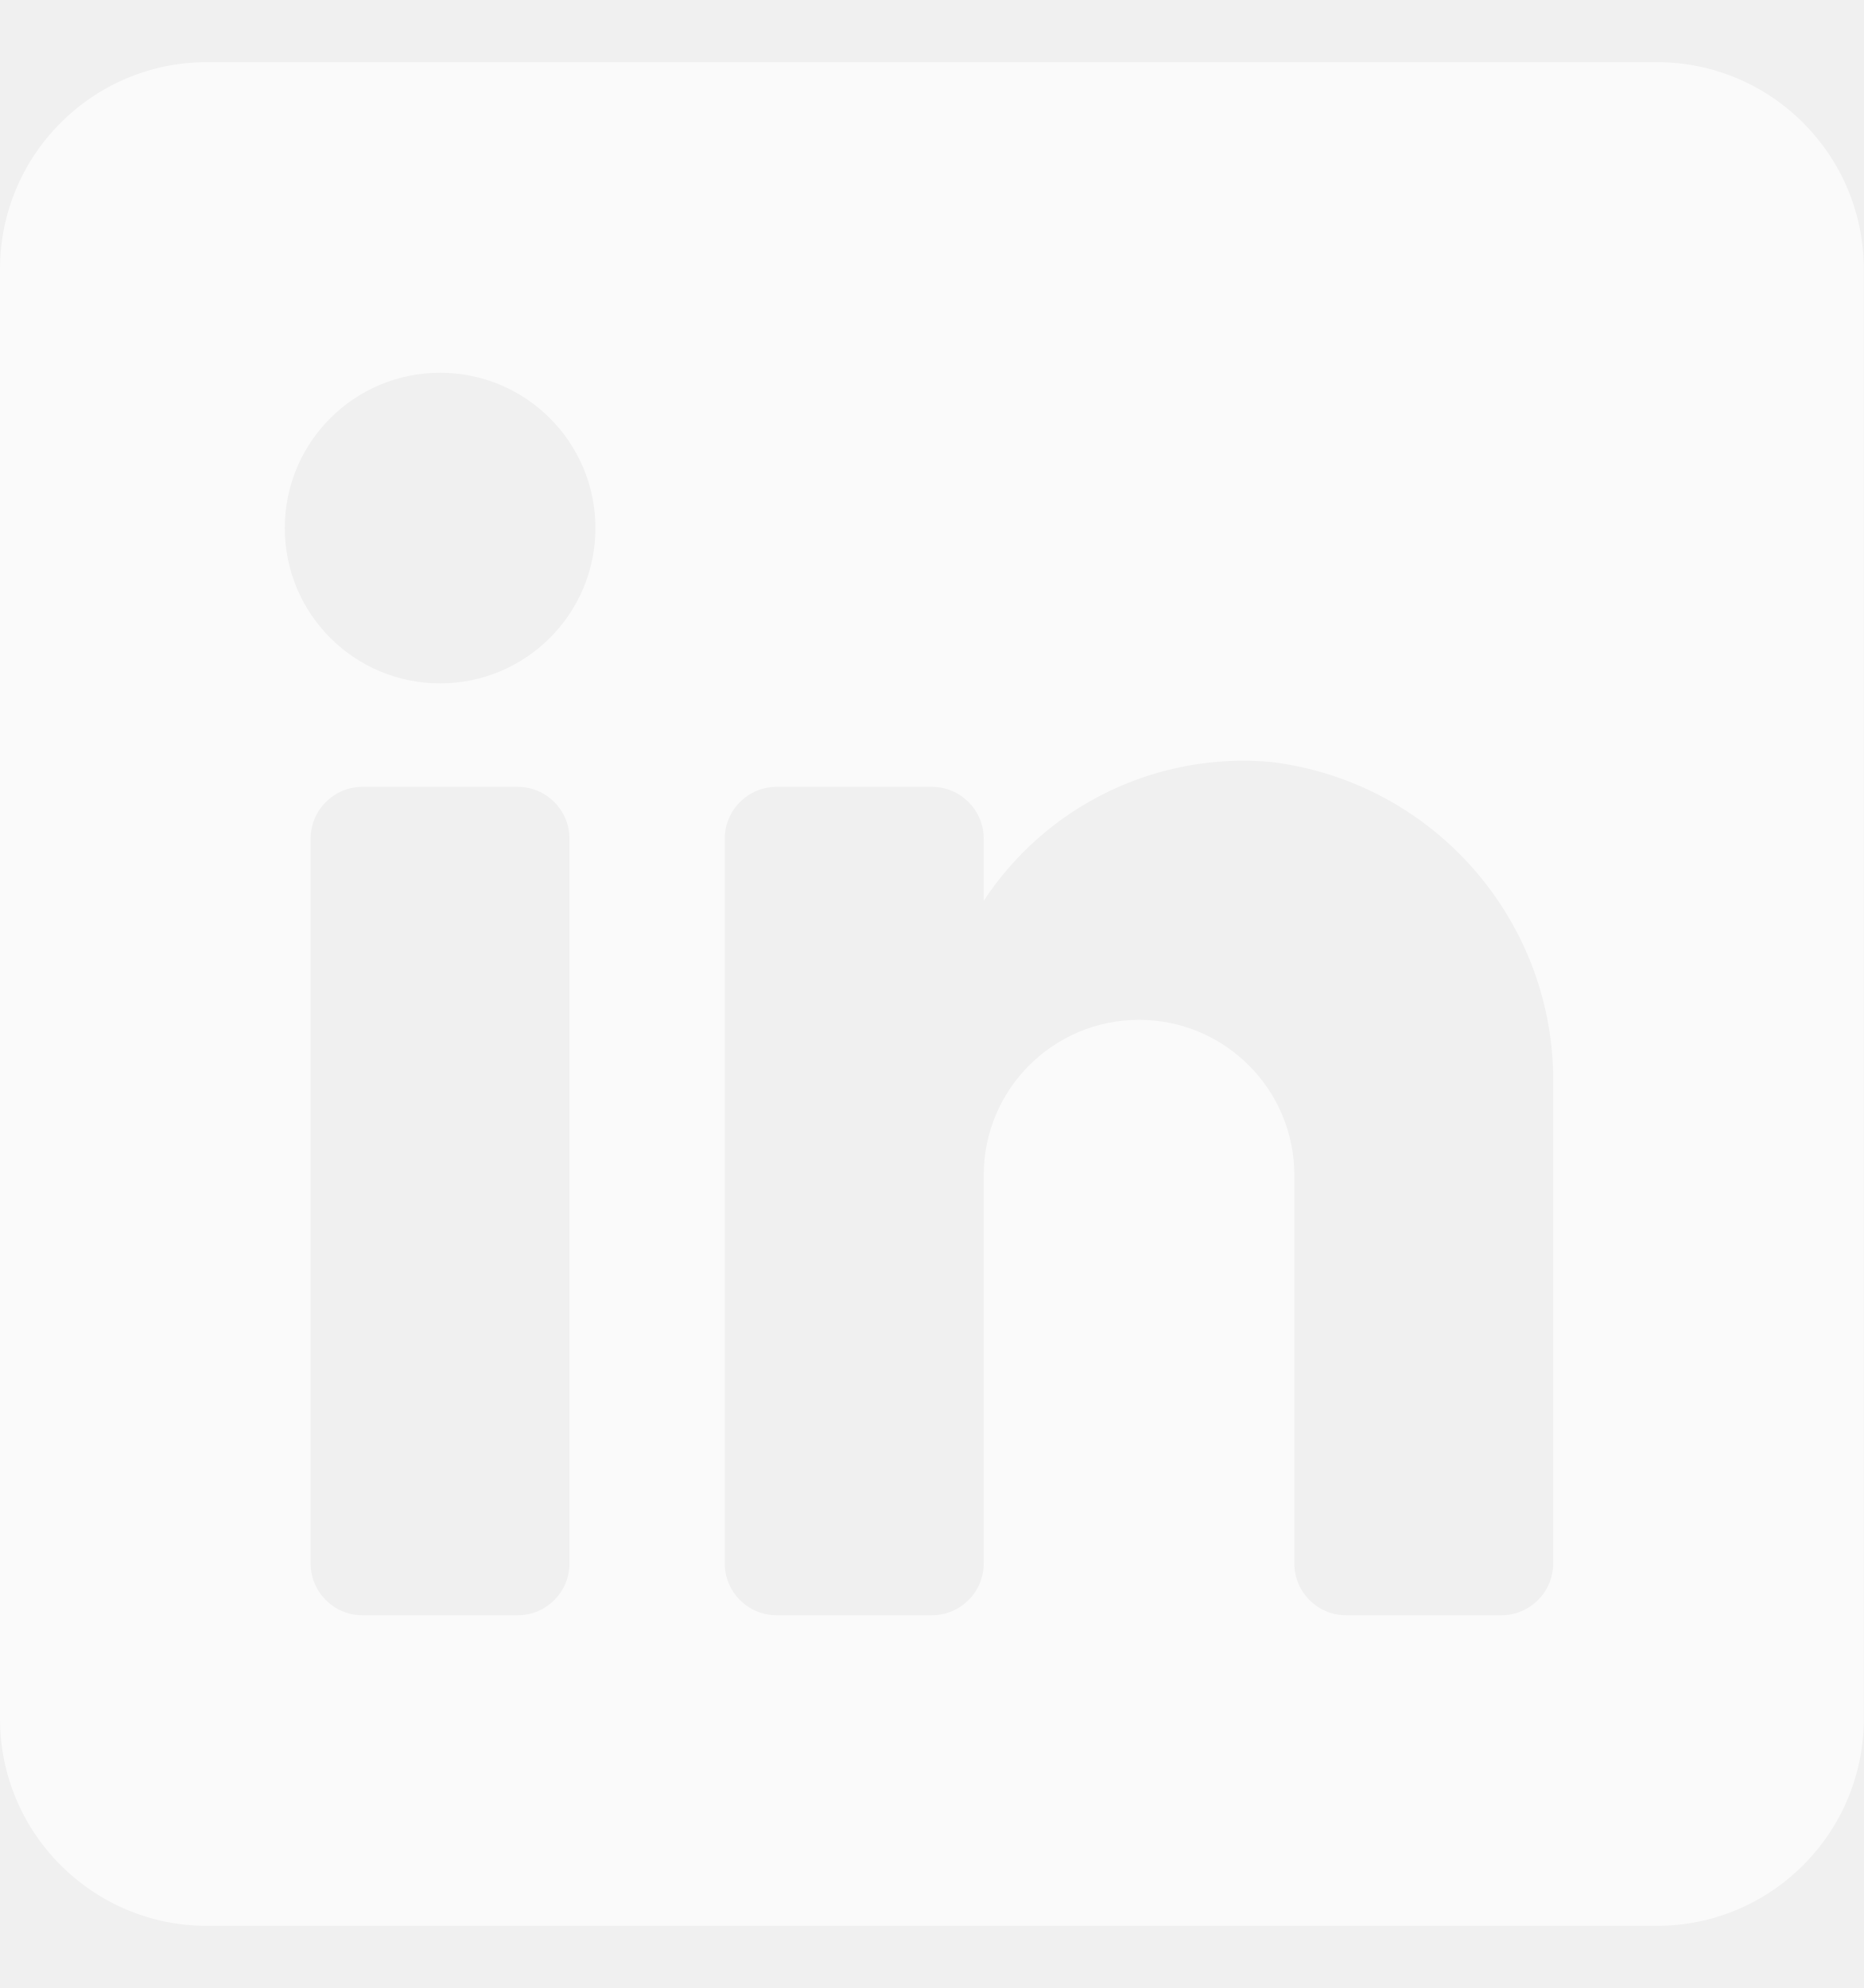
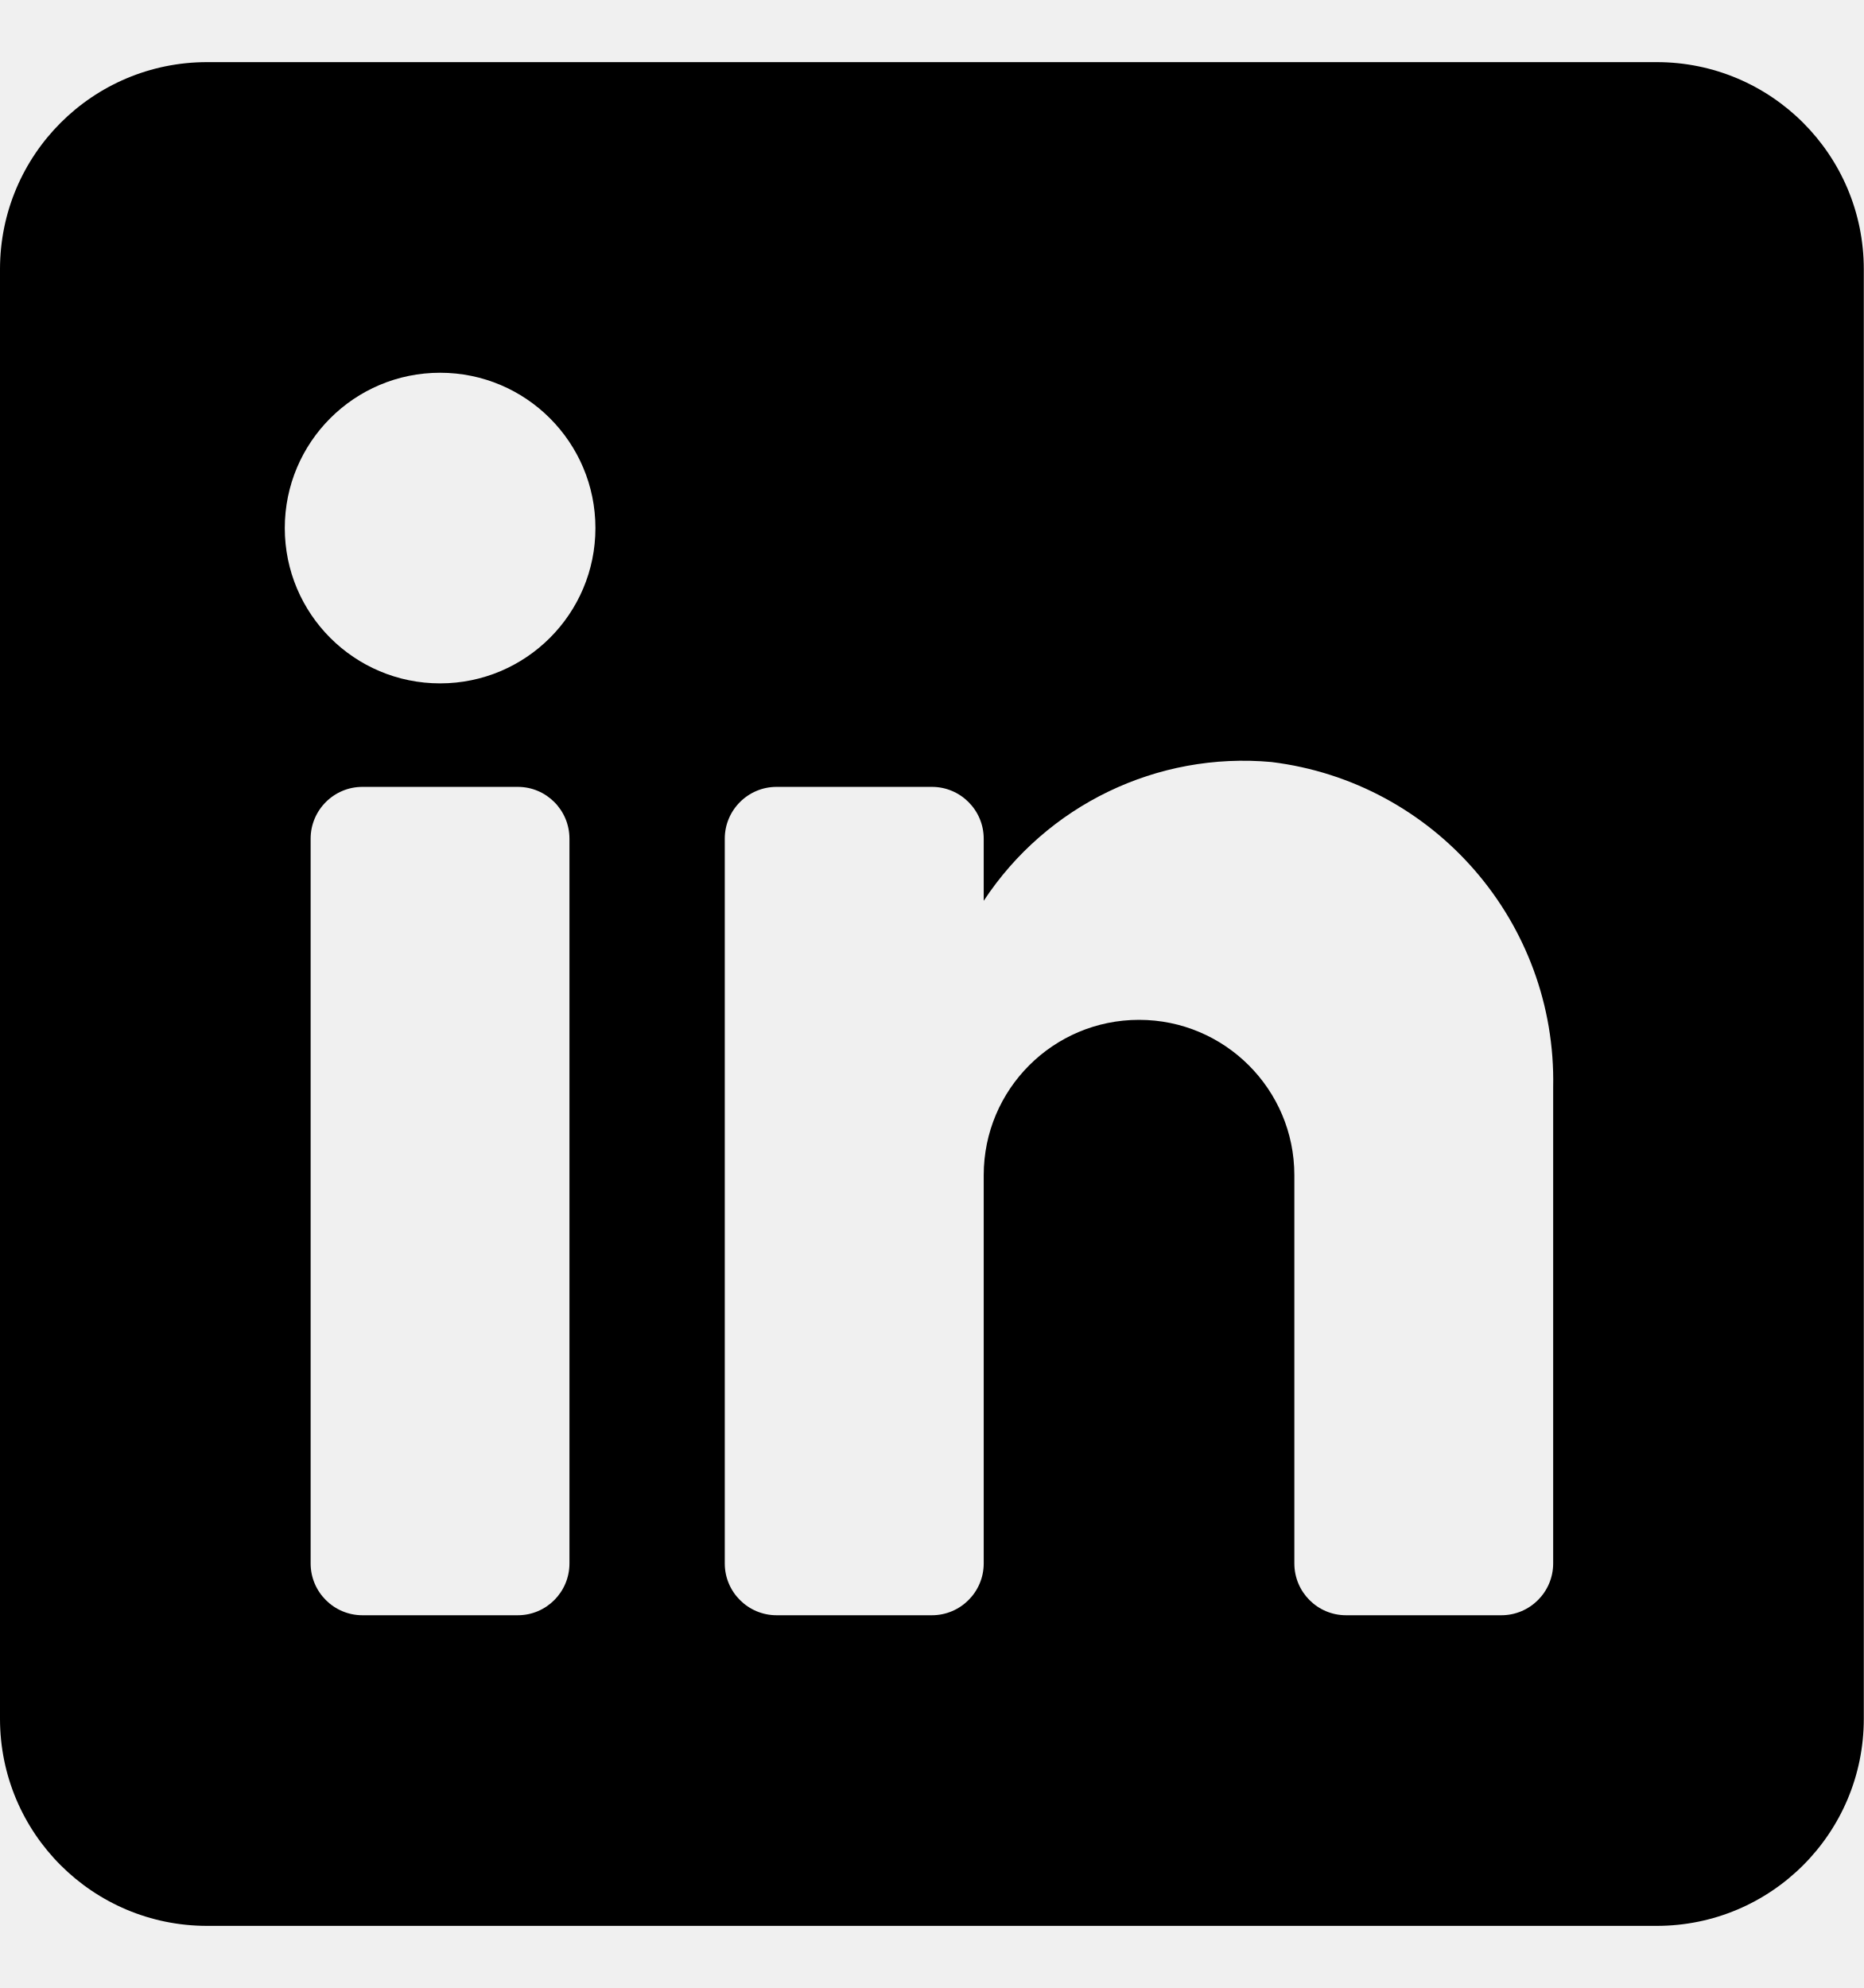
<svg xmlns="http://www.w3.org/2000/svg" width="15" height="16" viewBox="0 0 15 16" fill="none">
-   <path fill-rule="evenodd" clip-rule="evenodd" d="M1.667 0.5H13.333C14.254 0.5 15 1.246 15 2.167V13.833C15 14.754 14.254 15.5 13.333 15.5H1.667C0.746 15.5 0 14.754 0 13.833V2.167C0 1.246 0.746 0.5 1.667 0.5ZM4.167 13C4.397 13 4.583 12.813 4.583 12.583V6.75C4.583 6.52 4.397 6.333 4.167 6.333H2.917C2.687 6.333 2.5 6.52 2.5 6.75V12.583C2.5 12.813 2.687 13 2.917 13H4.167ZM3.542 5.5C2.851 5.5 2.292 4.94 2.292 4.25C2.292 3.56 2.851 3 3.542 3C4.232 3 4.792 3.56 4.792 4.25C4.792 4.94 4.232 5.5 3.542 5.5ZM12.083 13C12.313 13 12.5 12.813 12.5 12.583V8.75C12.527 7.426 11.548 6.295 10.233 6.133C9.314 6.049 8.424 6.479 7.917 7.25V6.75C7.917 6.52 7.73 6.333 7.5 6.333H6.25C6.02 6.333 5.833 6.52 5.833 6.75V12.583C5.833 12.813 6.02 13 6.25 13H7.5C7.73 13 7.917 12.813 7.917 12.583V9.458C7.917 8.768 8.476 8.208 9.167 8.208C9.857 8.208 10.417 8.768 10.417 9.458V12.583C10.417 12.813 10.603 13 10.833 13H12.083Z" fill="white" fill-opacity="0.65" />
+   <path fill-rule="evenodd" clip-rule="evenodd" d="M1.667 0.5H13.333C14.254 0.5 15 1.246 15 2.167V13.833C15 14.754 14.254 15.5 13.333 15.5H1.667C0.746 15.5 0 14.754 0 13.833V2.167C0 1.246 0.746 0.5 1.667 0.5ZM4.167 13C4.397 13 4.583 12.813 4.583 12.583V6.75C4.583 6.52 4.397 6.333 4.167 6.333H2.917C2.687 6.333 2.5 6.52 2.5 6.75V12.583C2.5 12.813 2.687 13 2.917 13H4.167ZM3.542 5.5C2.851 5.5 2.292 4.94 2.292 4.25C2.292 3.56 2.851 3 3.542 3C4.232 3 4.792 3.56 4.792 4.25C4.792 4.94 4.232 5.5 3.542 5.5ZM12.083 13C12.313 13 12.5 12.813 12.5 12.583V8.75C12.527 7.426 11.548 6.295 10.233 6.133C9.314 6.049 8.424 6.479 7.917 7.25V6.75C7.917 6.52 7.73 6.333 7.5 6.333H6.25C6.02 6.333 5.833 6.52 5.833 6.75V12.583C5.833 12.813 6.02 13 6.25 13H7.5C7.73 13 7.917 12.813 7.917 12.583V9.458C7.917 8.768 8.476 8.208 9.167 8.208C9.857 8.208 10.417 8.768 10.417 9.458V12.583C10.417 12.813 10.603 13 10.833 13H12.083Z" fill="black" fill-opacity="1" />
</svg>
